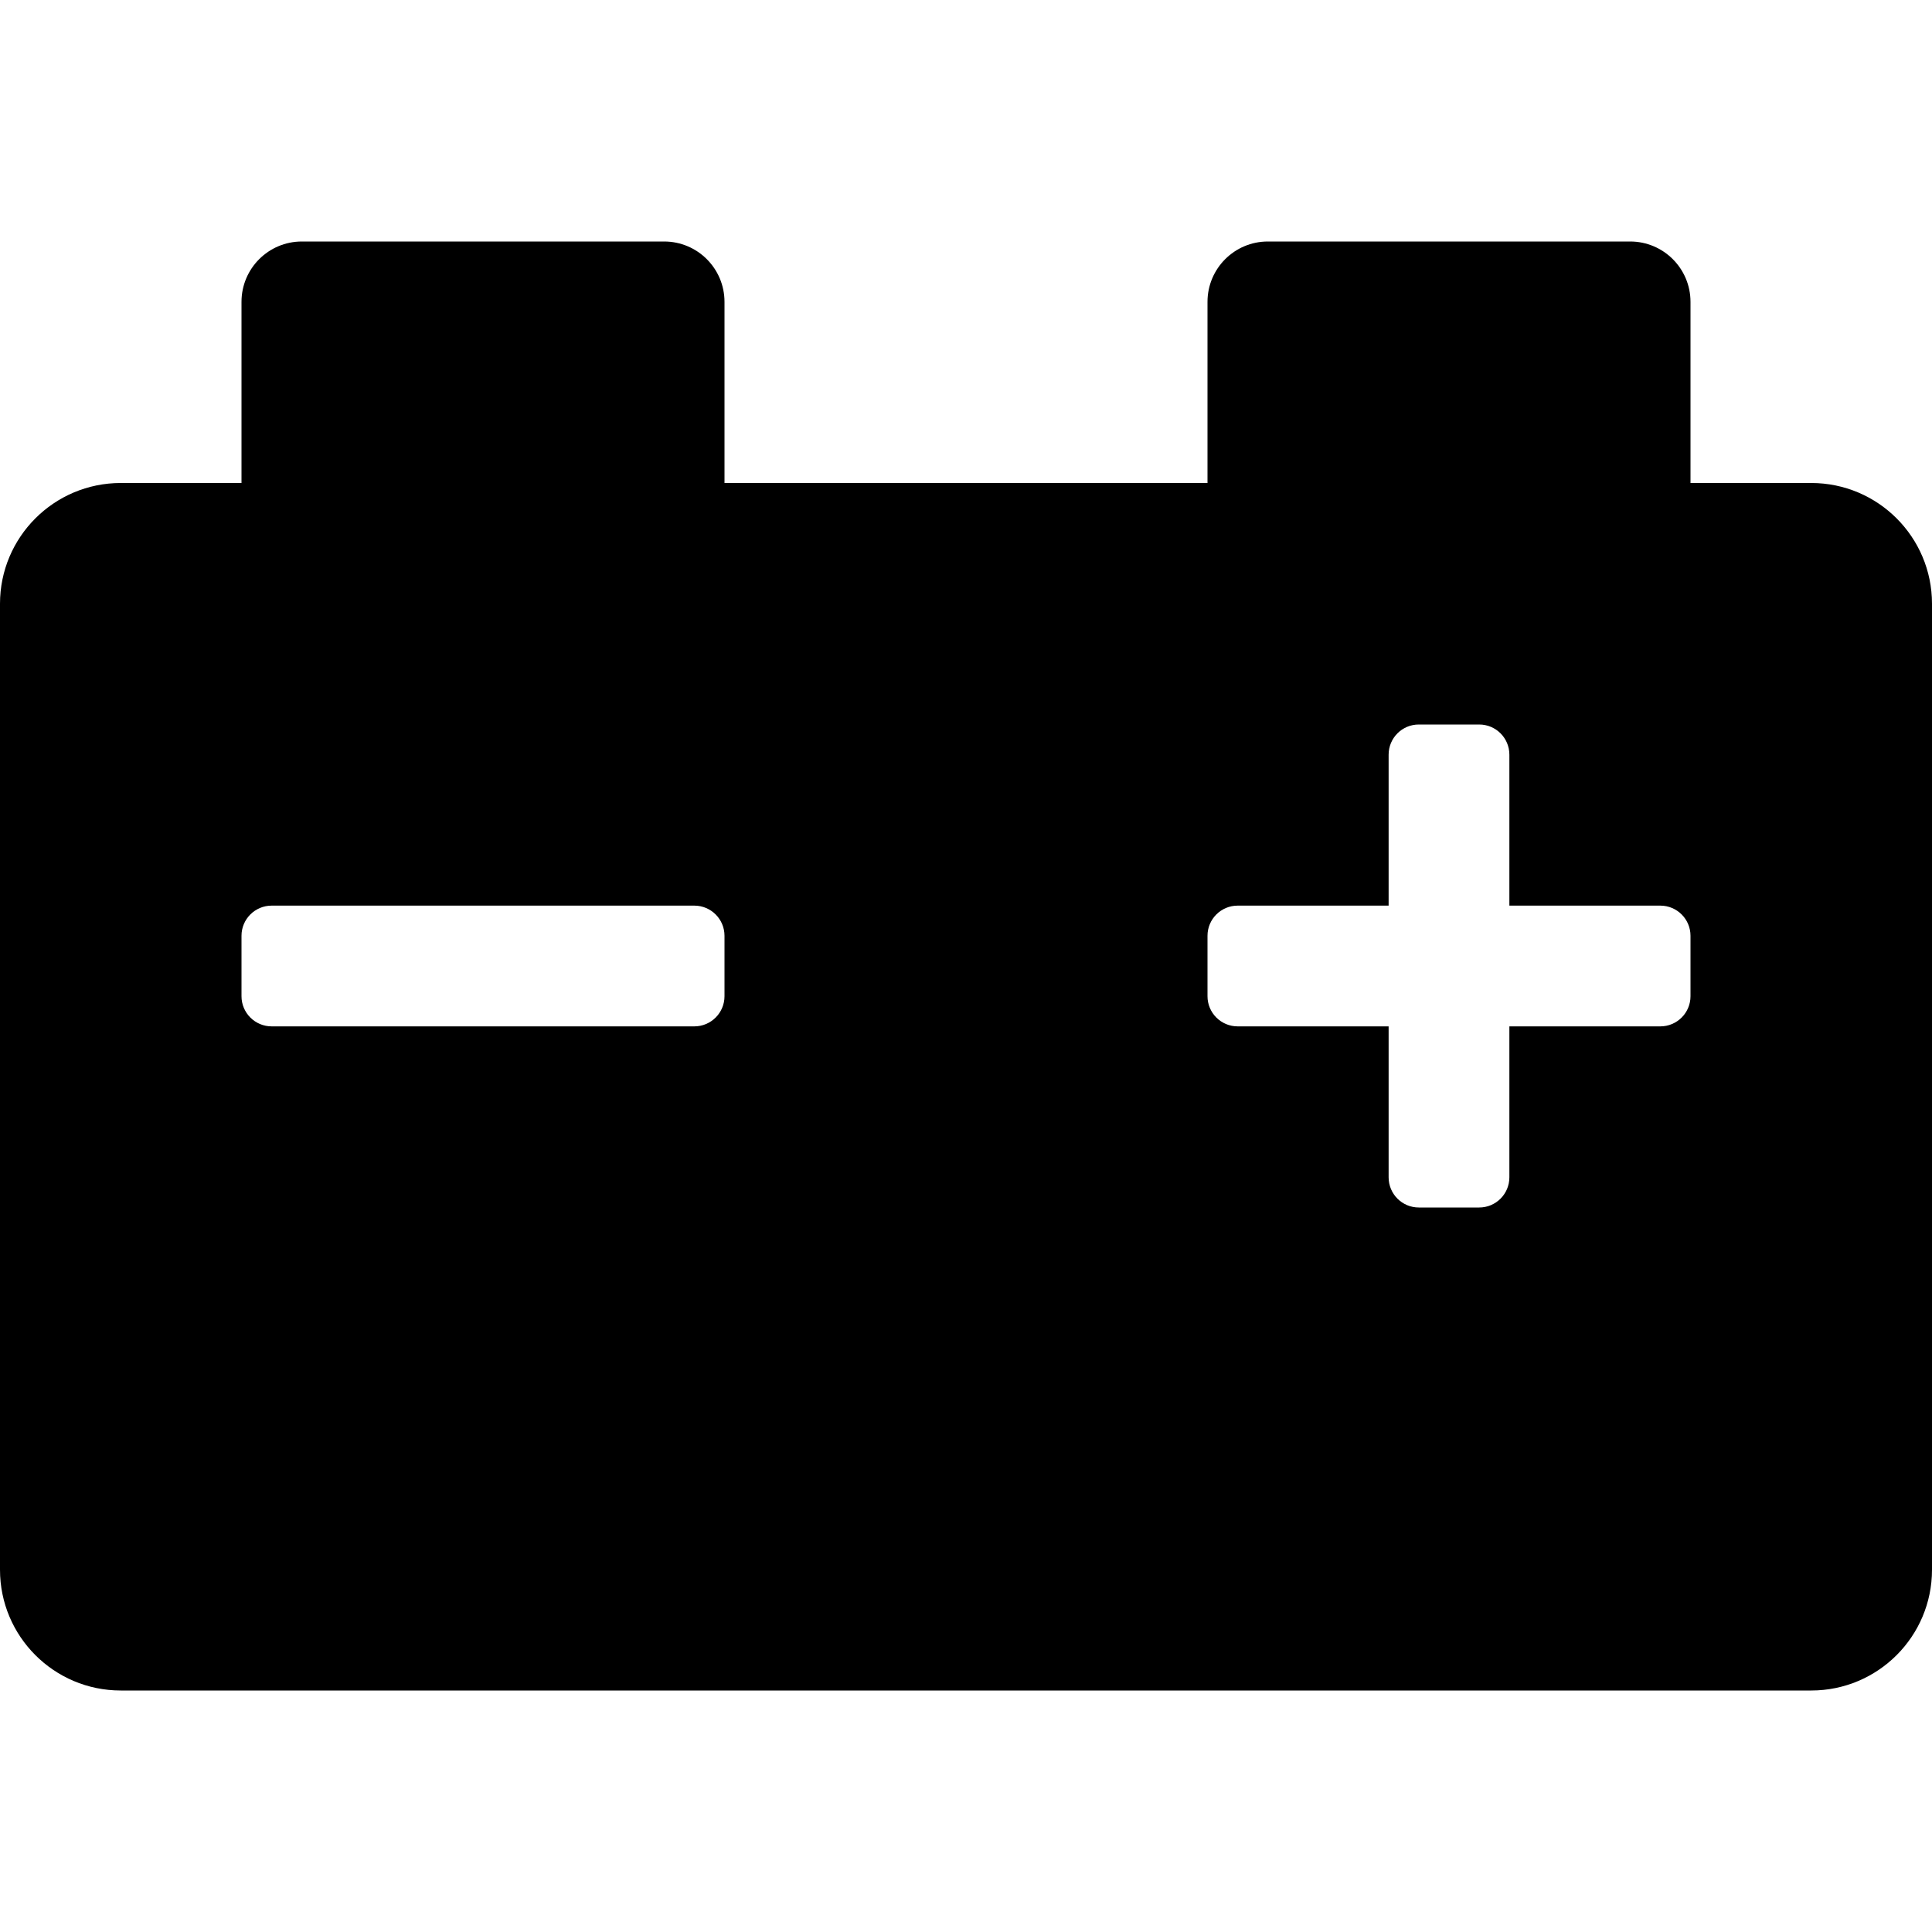
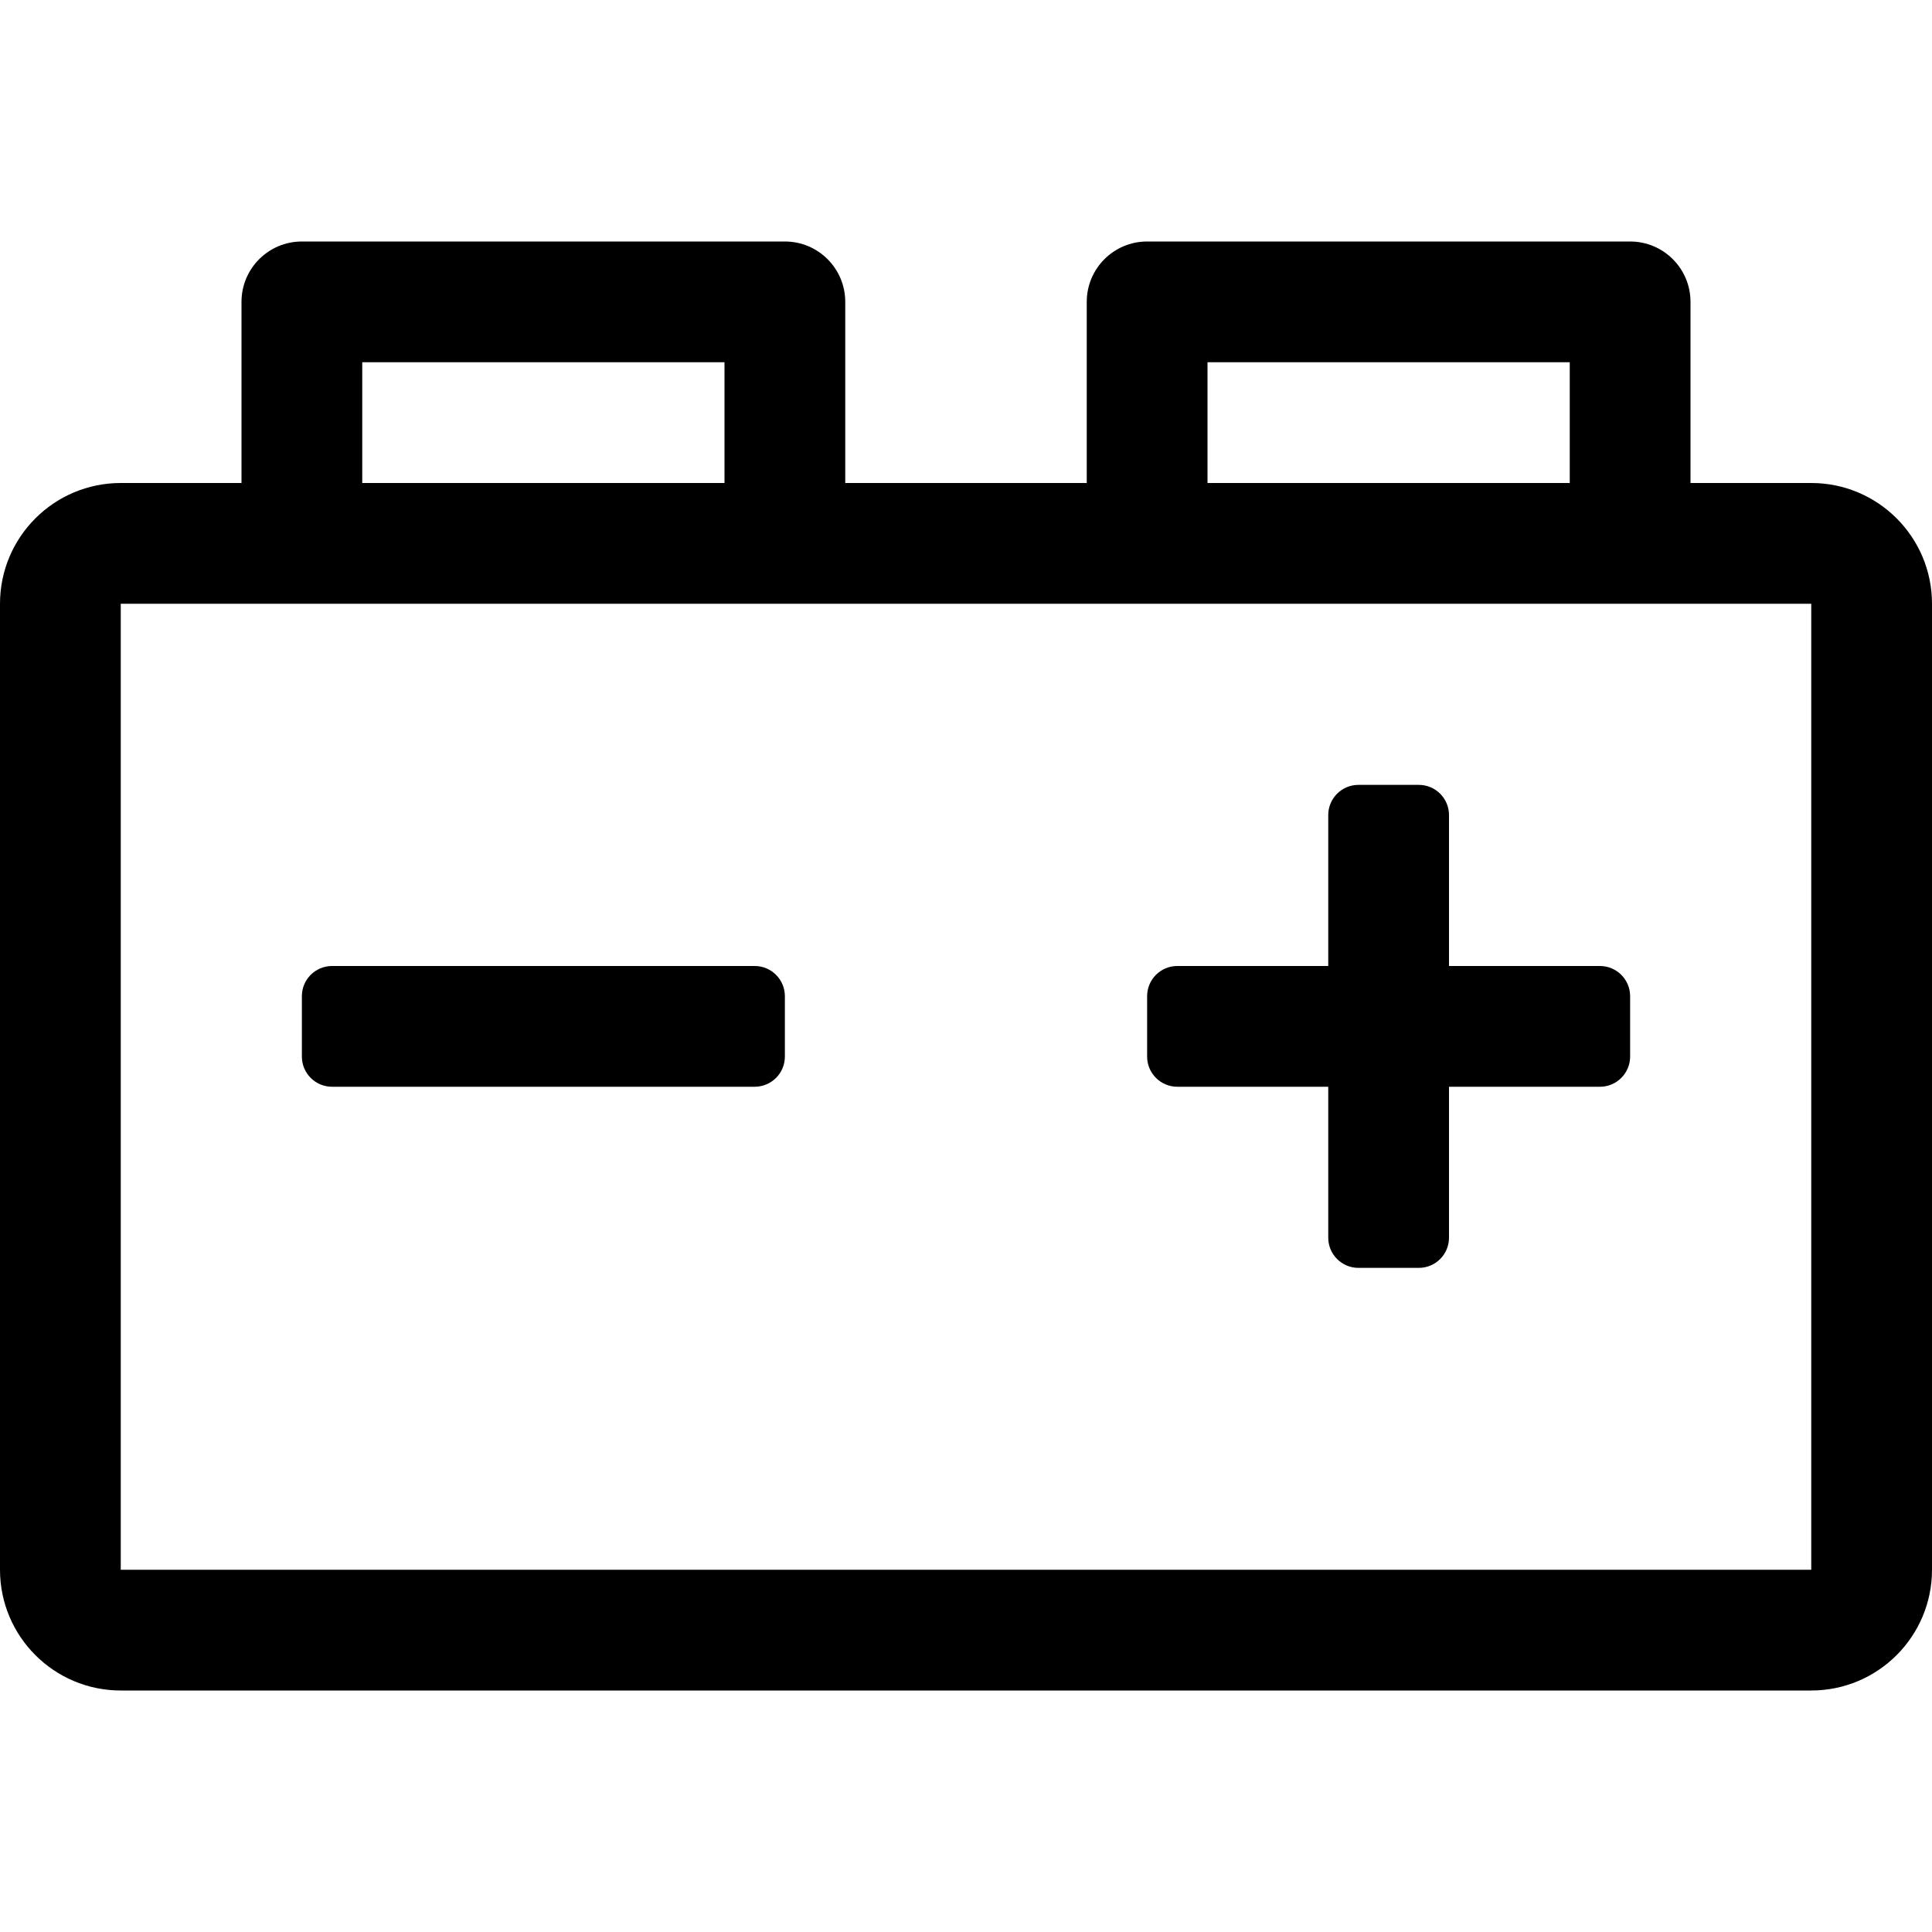
- <svg xmlns="http://www.w3.org/2000/svg" aria-hidden="true" focusable="false" data-prefix="fas" data-icon="car-battery" role="img" viewBox="0 0 512 512" class="svg-inline--fa fa-car-battery fa-w-16 fa-7x">
-   <path fill="currentColor" d="M480 128h-32V80c0-8.84-7.16-16-16-16h-96c-8.84 0-16 7.16-16 16v48H192V80c0-8.84-7.16-16-16-16H80c-8.84 0-16 7.16-16 16v48H32c-17.67 0-32 14.33-32 32v256c0 17.67 14.33 32 32 32h448c17.67 0 32-14.33 32-32V160c0-17.67-14.33-32-32-32zM192 264c0 4.42-3.58 8-8 8H72c-4.42 0-8-3.58-8-8v-16c0-4.42 3.58-8 8-8h112c4.42 0 8 3.58 8 8v16zm256 0c0 4.42-3.58 8-8 8h-40v40c0 4.42-3.58 8-8 8h-16c-4.42 0-8-3.58-8-8v-40h-40c-4.42 0-8-3.58-8-8v-16c0-4.42 3.58-8 8-8h40v-40c0-4.42 3.58-8 8-8h16c4.42 0 8 3.58 8 8v40h40c4.42 0 8 3.58 8 8v16z" class="" />
+ <svg xmlns="http://www.w3.org/2000/svg" aria-hidden="true" focusable="false" data-prefix="fal" data-icon="car-battery" role="img" viewBox="0 0 512 512" class="svg-inline--fa fa-car-battery fa-w-16 fa-9x">
+   <path fill="currentColor" d="M480 128h-32V80c0-8.84-7.16-16-16-16H304c-8.84 0-16 7.16-16 16v48h-64V80c0-8.84-7.16-16-16-16H80c-8.84 0-16 7.16-16 16v48H32c-17.67 0-32 14.33-32 32v256c0 17.67 14.33 32 32 32h448c17.67 0 32-14.33 32-32V160c0-17.67-14.33-32-32-32zM320 96h96v32h-96V96zM96 96h96v32H96V96zm384 320H32V160h448v256zm-56-160h-40v-40c0-4.42-3.58-8-8-8h-16c-4.42 0-8 3.58-8 8v40h-40c-4.42 0-8 3.58-8 8v16c0 4.42 3.58 8 8 8h40v40c0 4.42 3.58 8 8 8h16c4.42 0 8-3.58 8-8v-40h40c4.42 0 8-3.58 8-8v-16c0-4.42-3.58-8-8-8zm-224 0H88c-4.42 0-8 3.58-8 8v16c0 4.42 3.58 8 8 8h112c4.42 0 8-3.58 8-8v-16c0-4.42-3.58-8-8-8z" class="" />
</svg>
